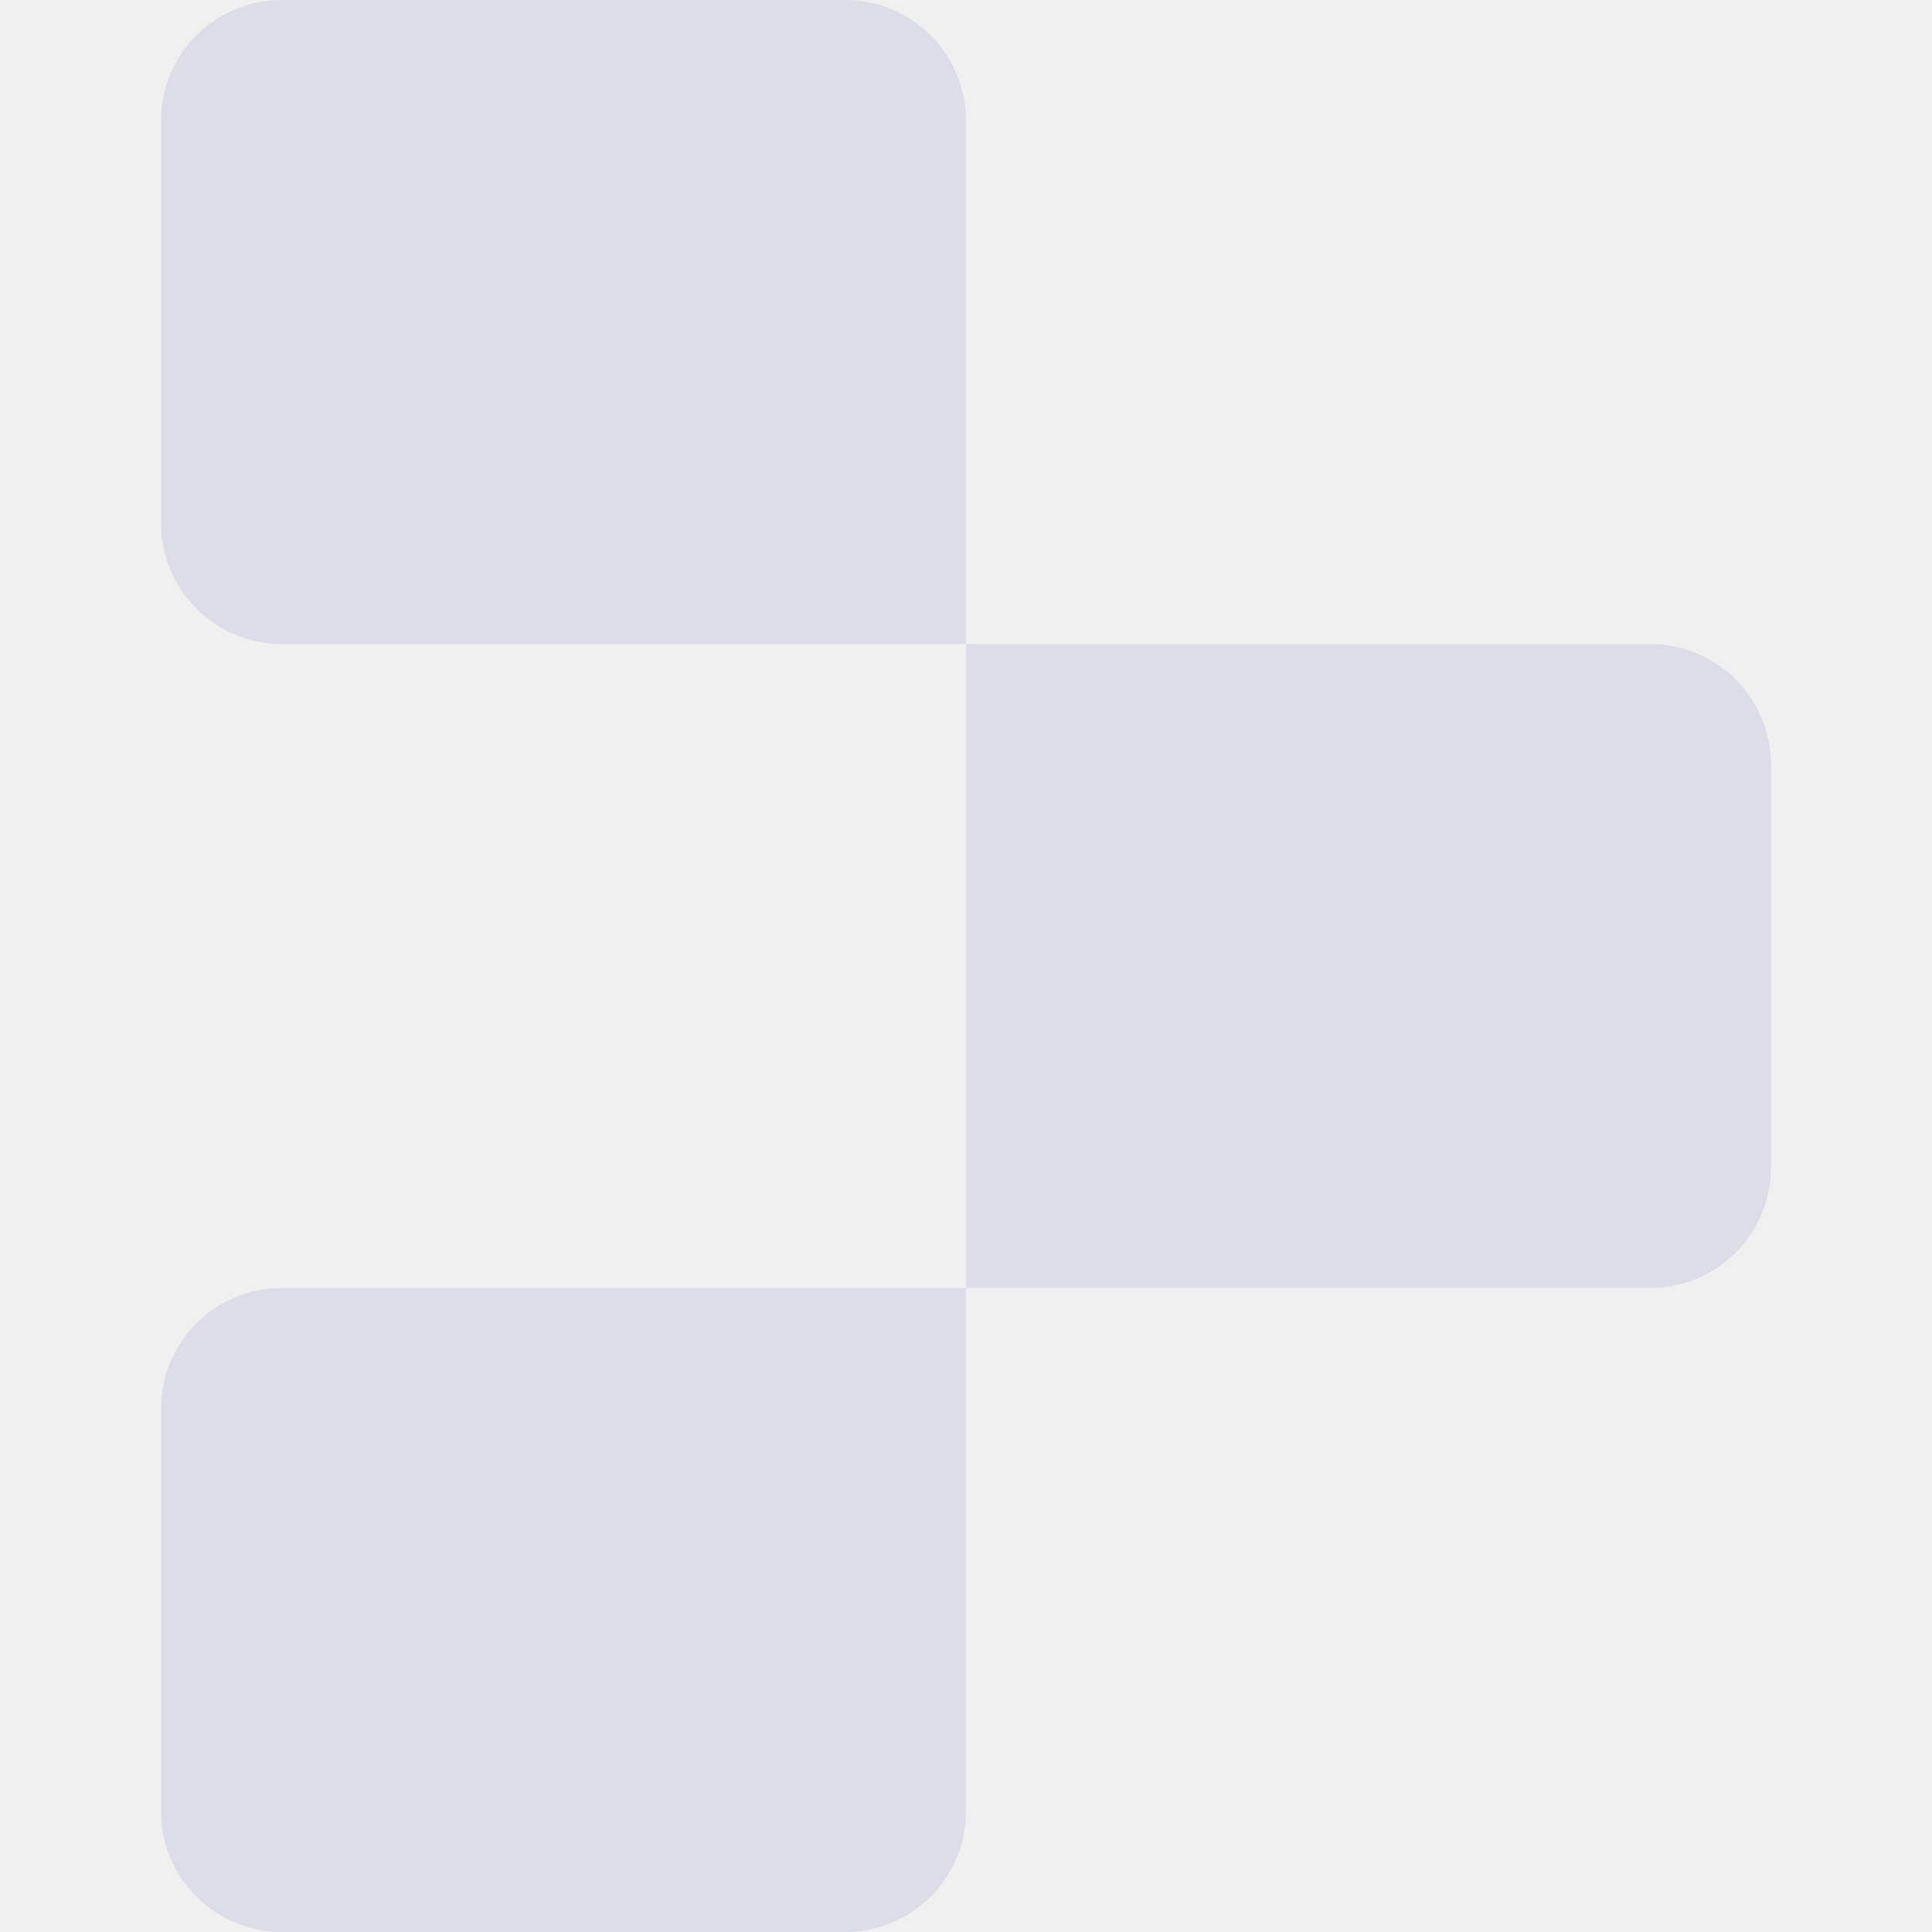
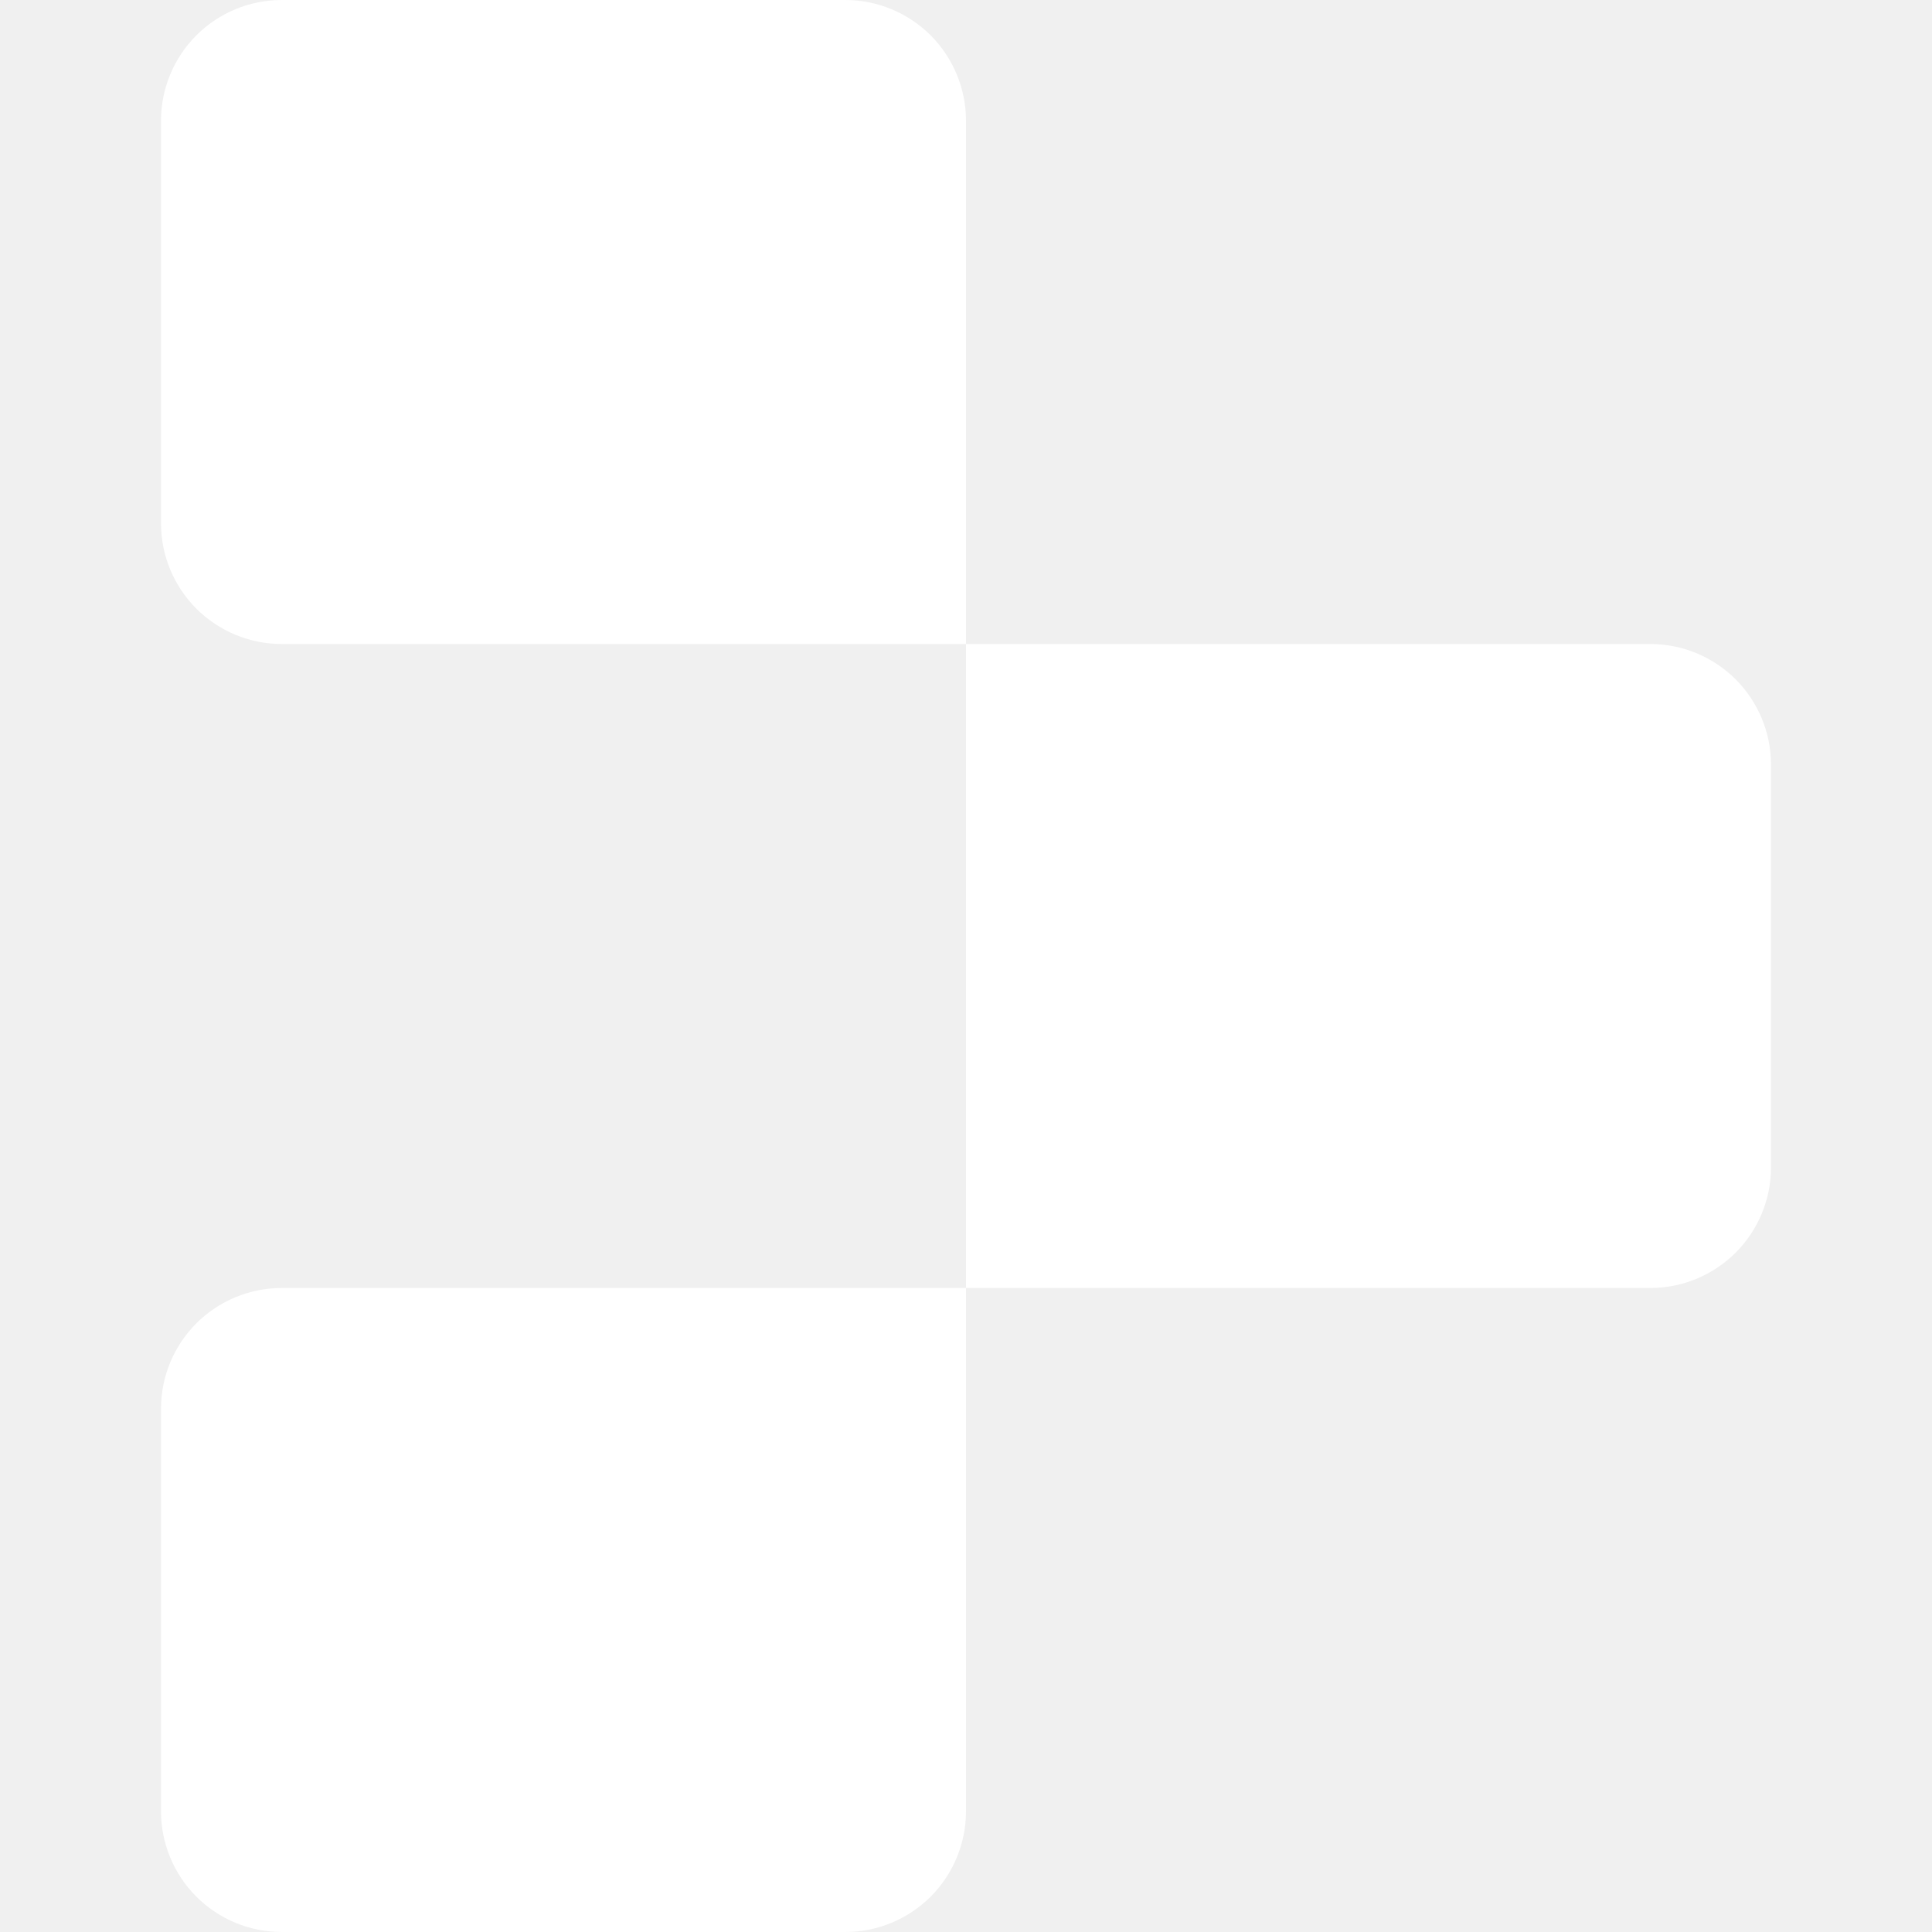
<svg xmlns="http://www.w3.org/2000/svg" preserveAspectRatio="none" overflow="visible" style="display: block;" width="24" height="24" viewBox="0 0 24 24" fill="none">
  <g id="Image">
-     <path id="Vector" d="M2 1.5C2 1.102 2.158 0.721 2.439 0.439C2.721 0.158 3.102 0 3.5 0L10.5 0C10.898 0 11.279 0.158 11.561 0.439C11.842 0.721 12 1.102 12 1.5V8H3.5C3.102 8 2.721 7.842 2.439 7.561C2.158 7.279 2 6.898 2 6.5V1.5ZM12 8H20.5C20.898 8 21.279 8.158 21.561 8.439C21.842 8.721 22 9.102 22 9.5V14.5C22 14.898 21.842 15.279 21.561 15.561C21.279 15.842 20.898 16 20.5 16H12V8ZM2 17.5C2 17.102 2.158 16.721 2.439 16.439C2.721 16.158 3.102 16 3.5 16H12V22.5C12 22.898 11.842 23.279 11.561 23.561C11.279 23.842 10.898 24 10.5 24H3.5C3.102 24 2.721 23.842 2.439 23.561C2.158 23.279 2 22.898 2 22.5V17.5Z" fill="#DCDDE8" />
+     <path id="Vector" d="M2 1.5C2 1.102 2.158 0.721 2.439 0.439C2.721 0.158 3.102 0 3.5 0L10.5 0C10.898 0 11.279 0.158 11.561 0.439C11.842 0.721 12 1.102 12 1.5V8H3.5C3.102 8 2.721 7.842 2.439 7.561C2.158 7.279 2 6.898 2 6.5V1.5ZM12 8H20.5C20.898 8 21.279 8.158 21.561 8.439C21.842 8.721 22 9.102 22 9.5V14.5C22 14.898 21.842 15.279 21.561 15.561C21.279 15.842 20.898 16 20.5 16H12V8ZM2 17.5C2 17.102 2.158 16.721 2.439 16.439C2.721 16.158 3.102 16 3.5 16H12V22.5C12 22.898 11.842 23.279 11.561 23.561C11.279 23.842 10.898 24 10.5 24H3.5C3.102 24 2.721 23.842 2.439 23.561C2.158 23.279 2 22.898 2 22.5V17.5Z" fill="white" />
  </g>
</svg>
